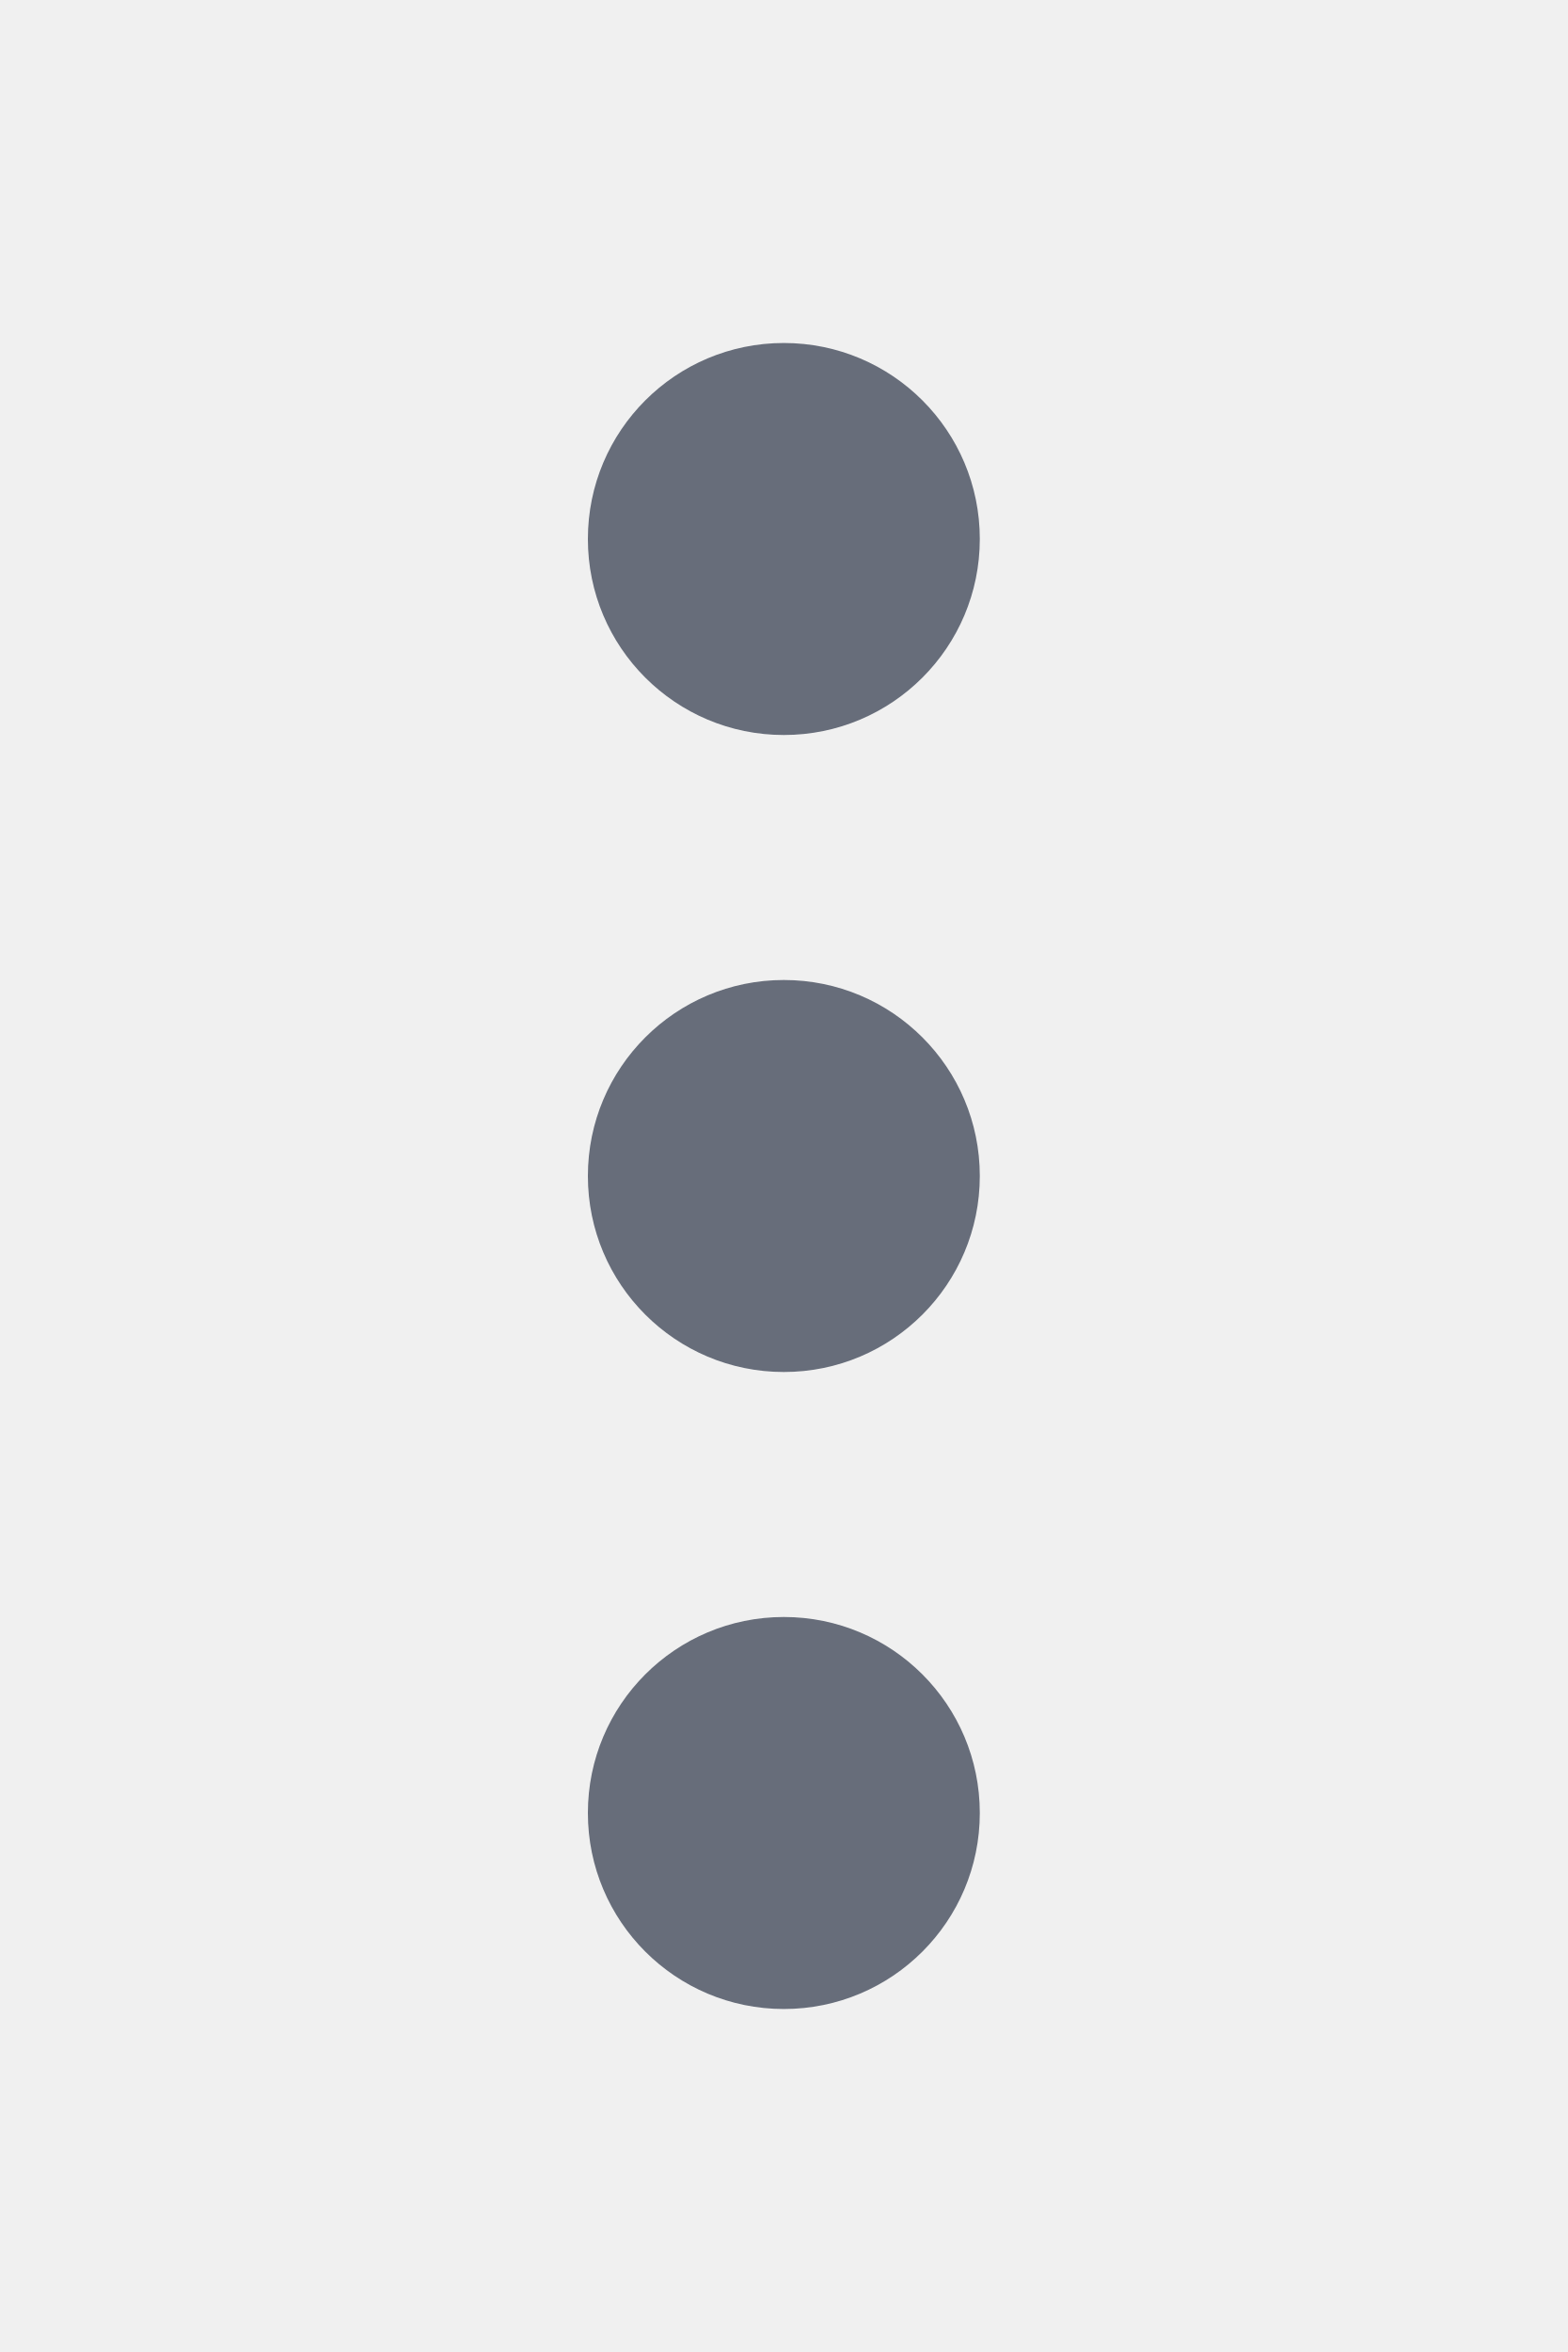
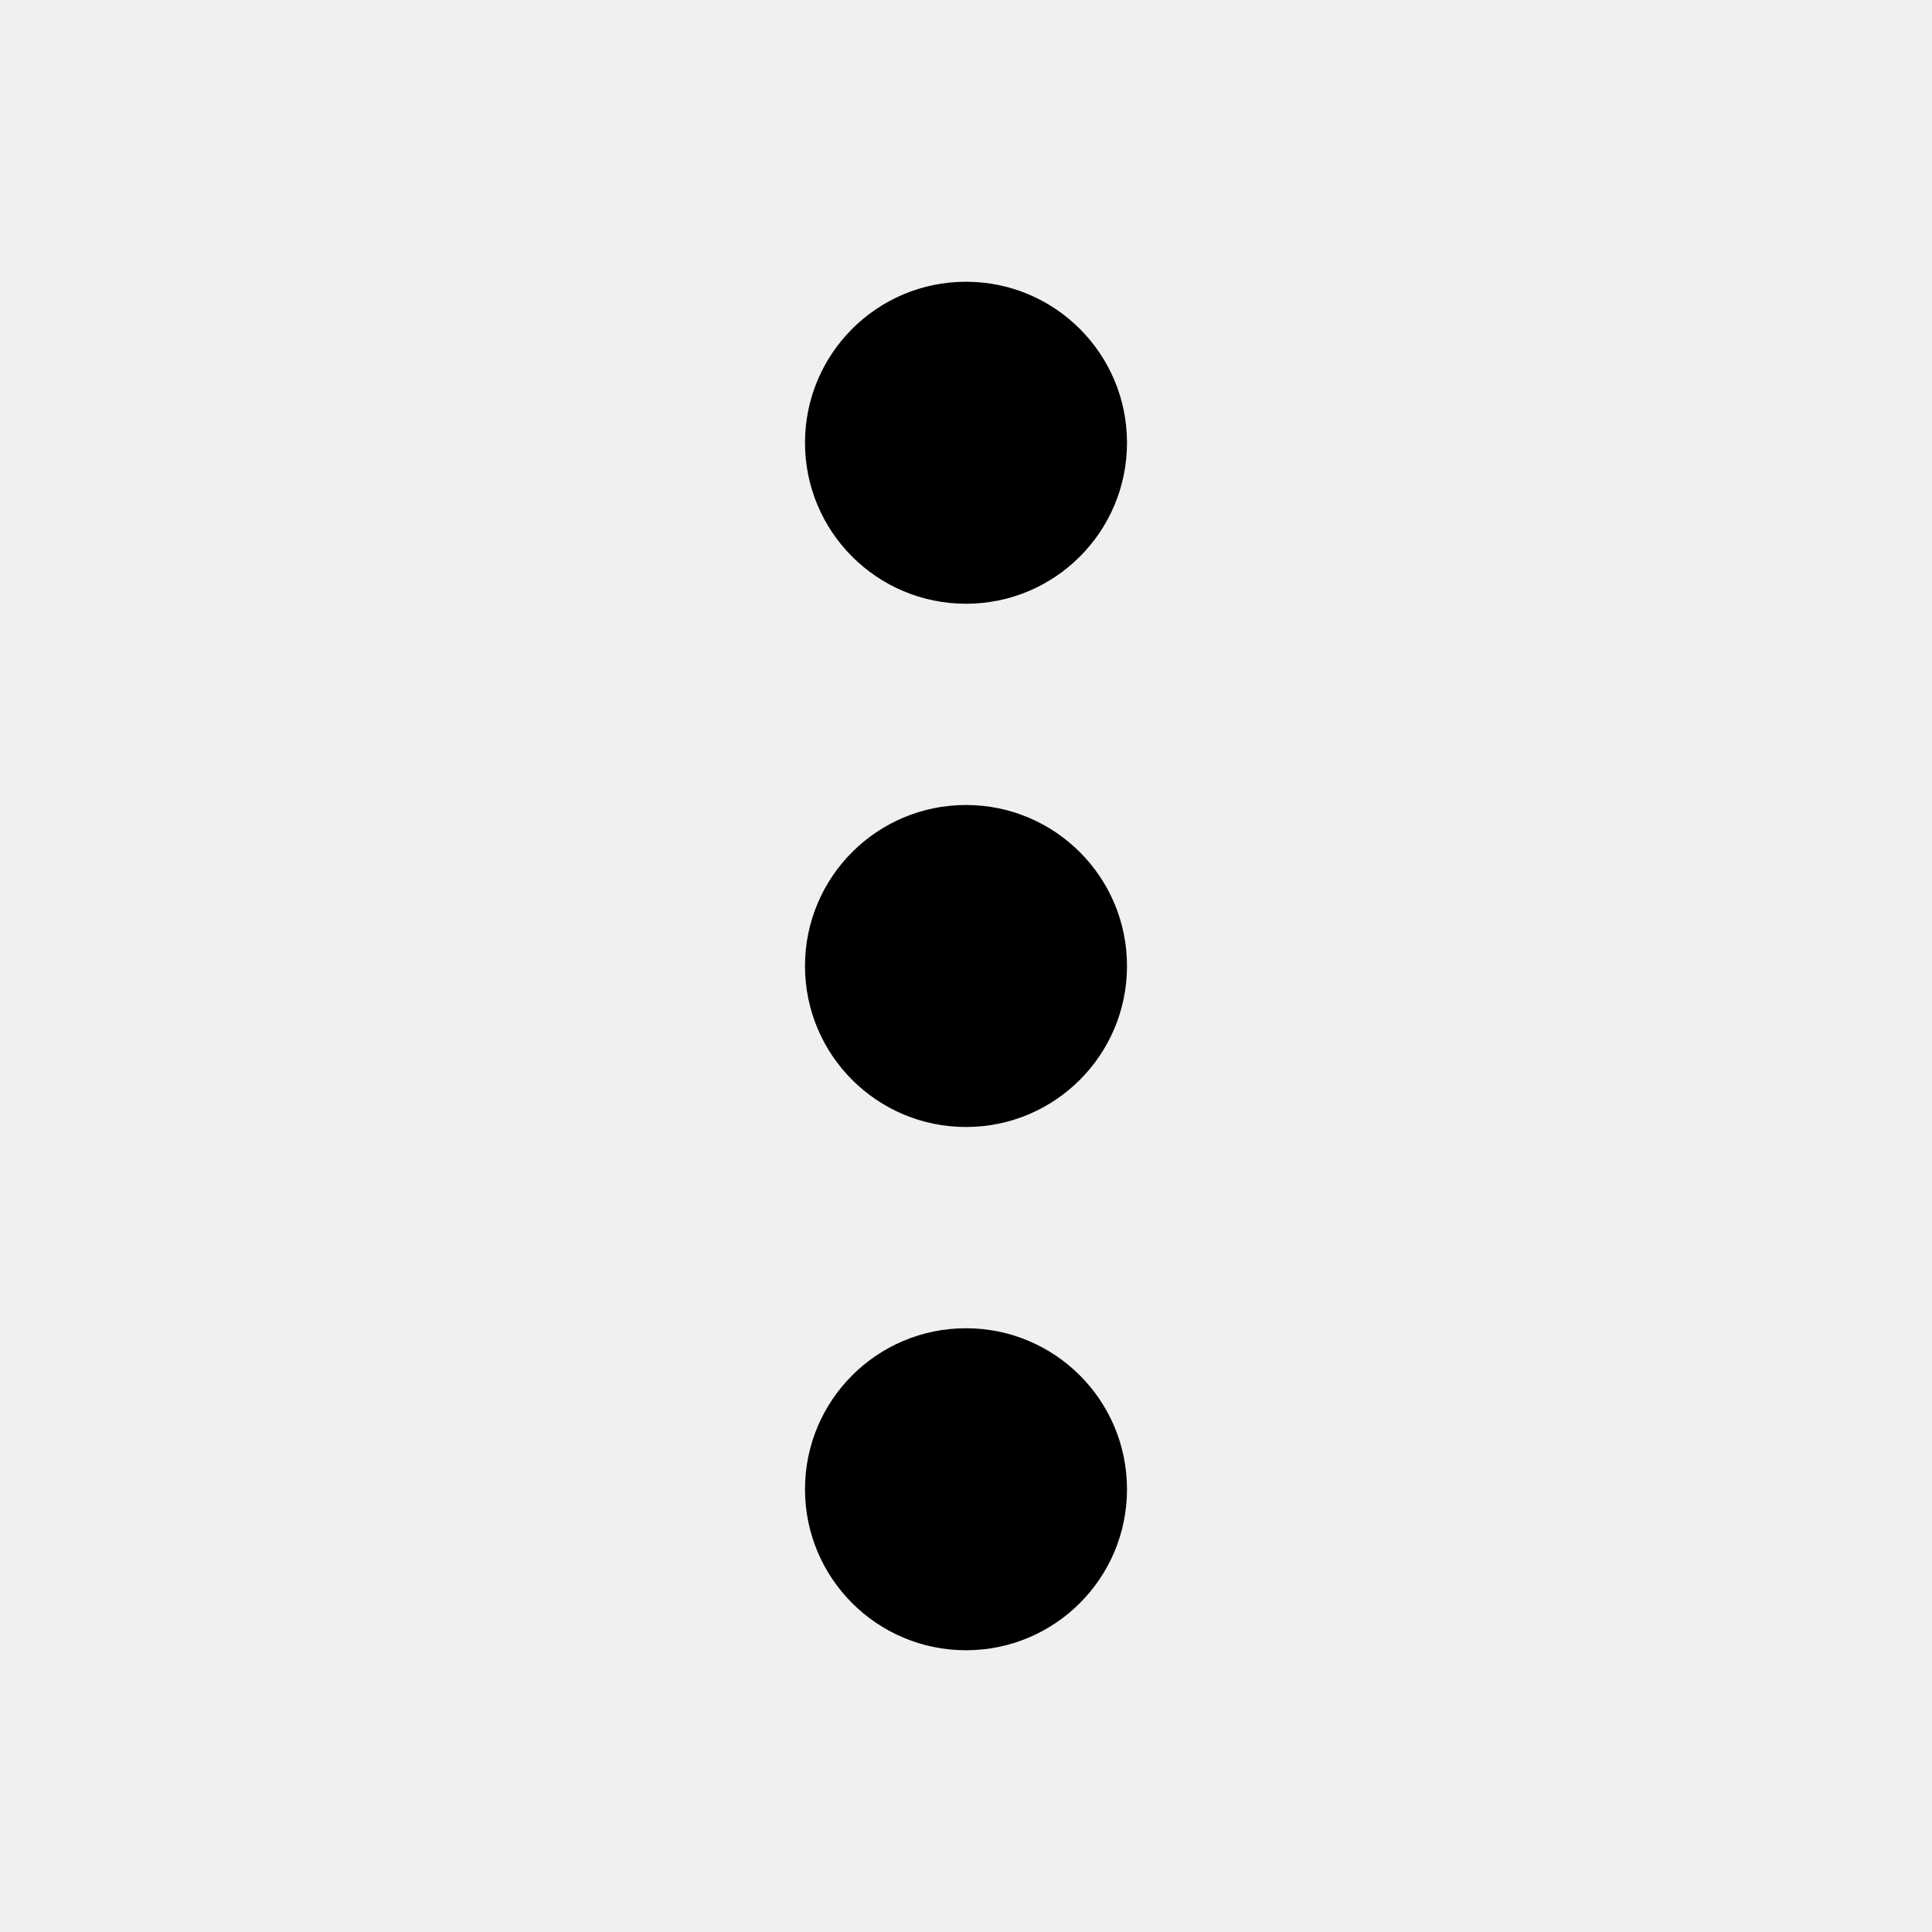
- <svg xmlns="http://www.w3.org/2000/svg" width="16" height="24" viewBox="0 0 16 24" fill="none">
+ <svg xmlns="http://www.w3.org/2000/svg" width="24" height="24" viewBox="0 0 24 24" fill="none">
  <g clip-path="url(#clip0)">
-     <path fill-rule="evenodd" clip-rule="evenodd" d="M8 7.5C9.105 7.5 10 6.605 10 5.5C10 4.395 9.105 3.5 8 3.5C6.895 3.5 6 4.395 6 5.5C6 6.605 6.895 7.5 8 7.5ZM10 12C10 13.105 9.105 14 8 14C6.895 14 6 13.105 6 12C6 10.895 6.895 10 8 10C9.105 10 10 10.895 10 12ZM10 18.5C10 19.605 9.105 20.5 8 20.5C6.895 20.5 6 19.605 6 18.5C6 17.395 6.895 16.5 8 16.5C9.105 16.5 10 17.395 10 18.5Z" fill="#676D7A" />
+     <path fill-rule="evenodd" clip-rule="evenodd" d="M12 7.5C13.105 7.5 14 6.605 14 5.5C14 4.395 13.105 3.5 12 3.5C10.895 3.5 10 4.395 10 5.5C10 6.605 10.895 7.5 12 7.5ZM14 12C14 13.105 13.105 14 12 14C10.895 14 10 13.105 10 12C10 10.895 10.895 10 12 10C13.105 10 14 10.895 14 12ZM14 18.5C14 19.605 13.105 20.5 12 20.5C10.895 20.5 10 19.605 10 18.5C10 17.395 10.895 16.5 12 16.5C13.105 16.5 14 17.395 14 18.5Z" fill="black" />
  </g>
  <defs>
    <clipPath id="clip0">
-       <rect width="16" height="24" fill="white" />
+       <rect width="24" height="24" fill="white" />
    </clipPath>
  </defs>
</svg>
